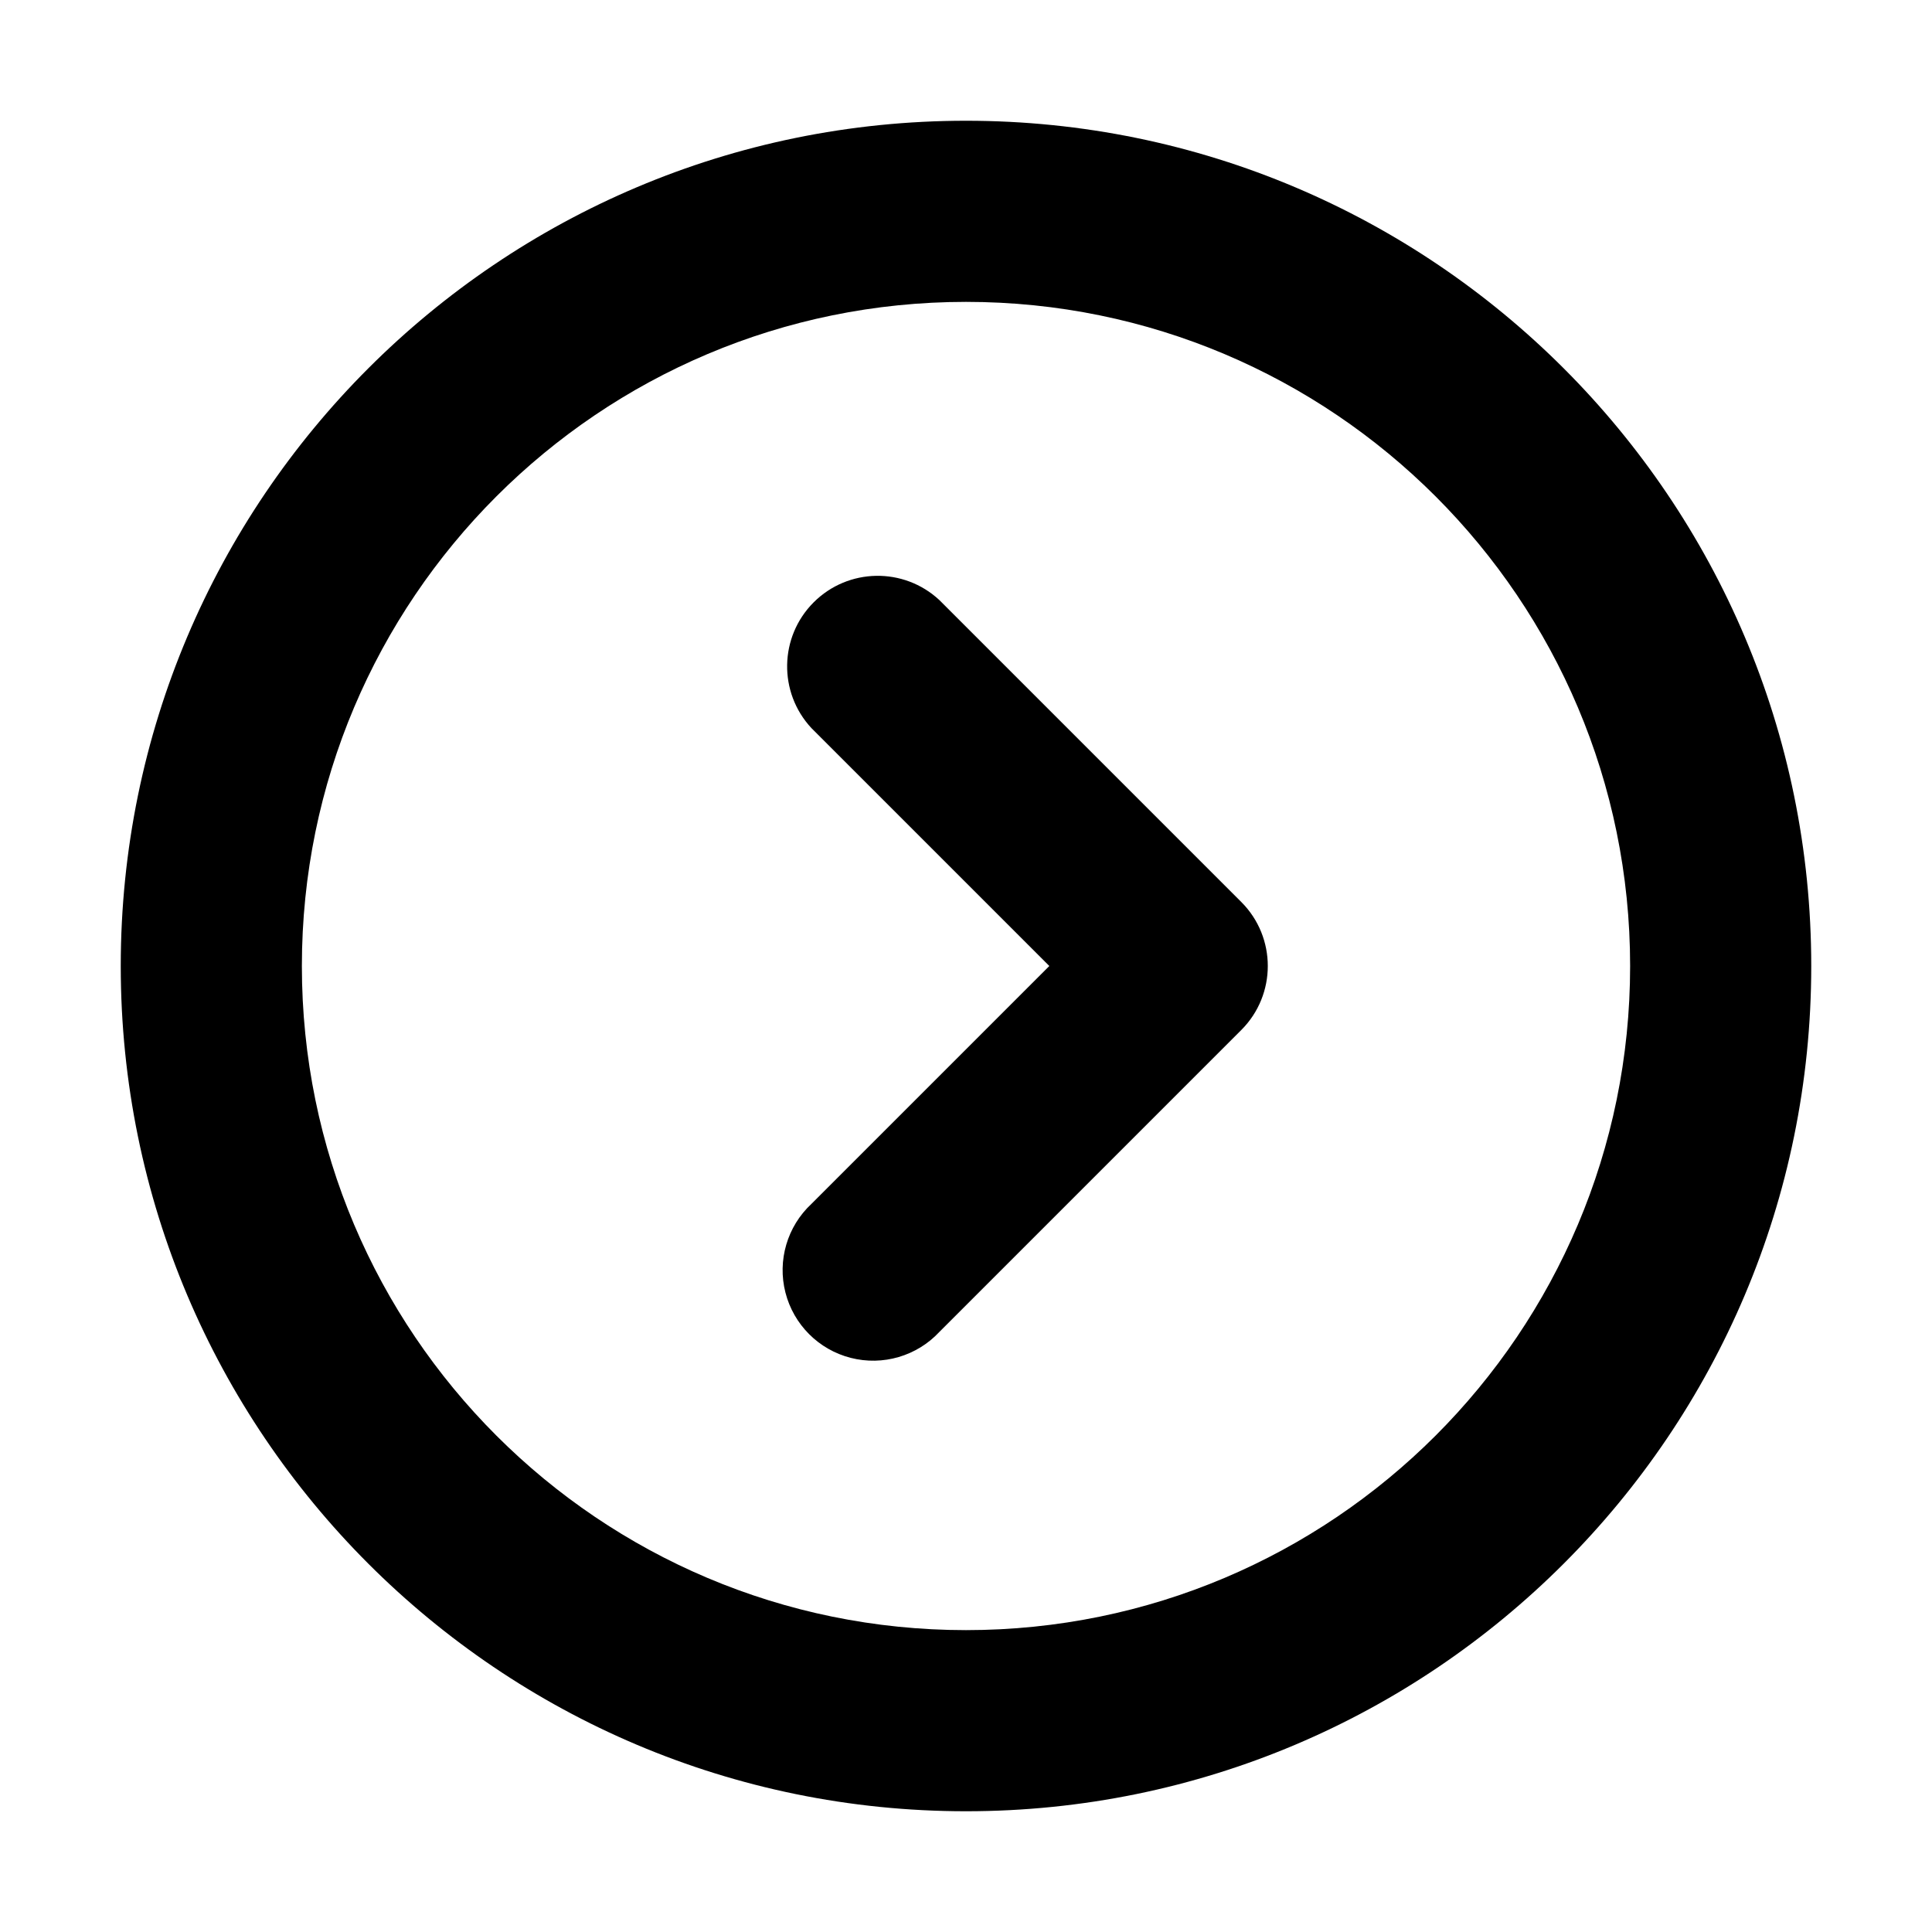
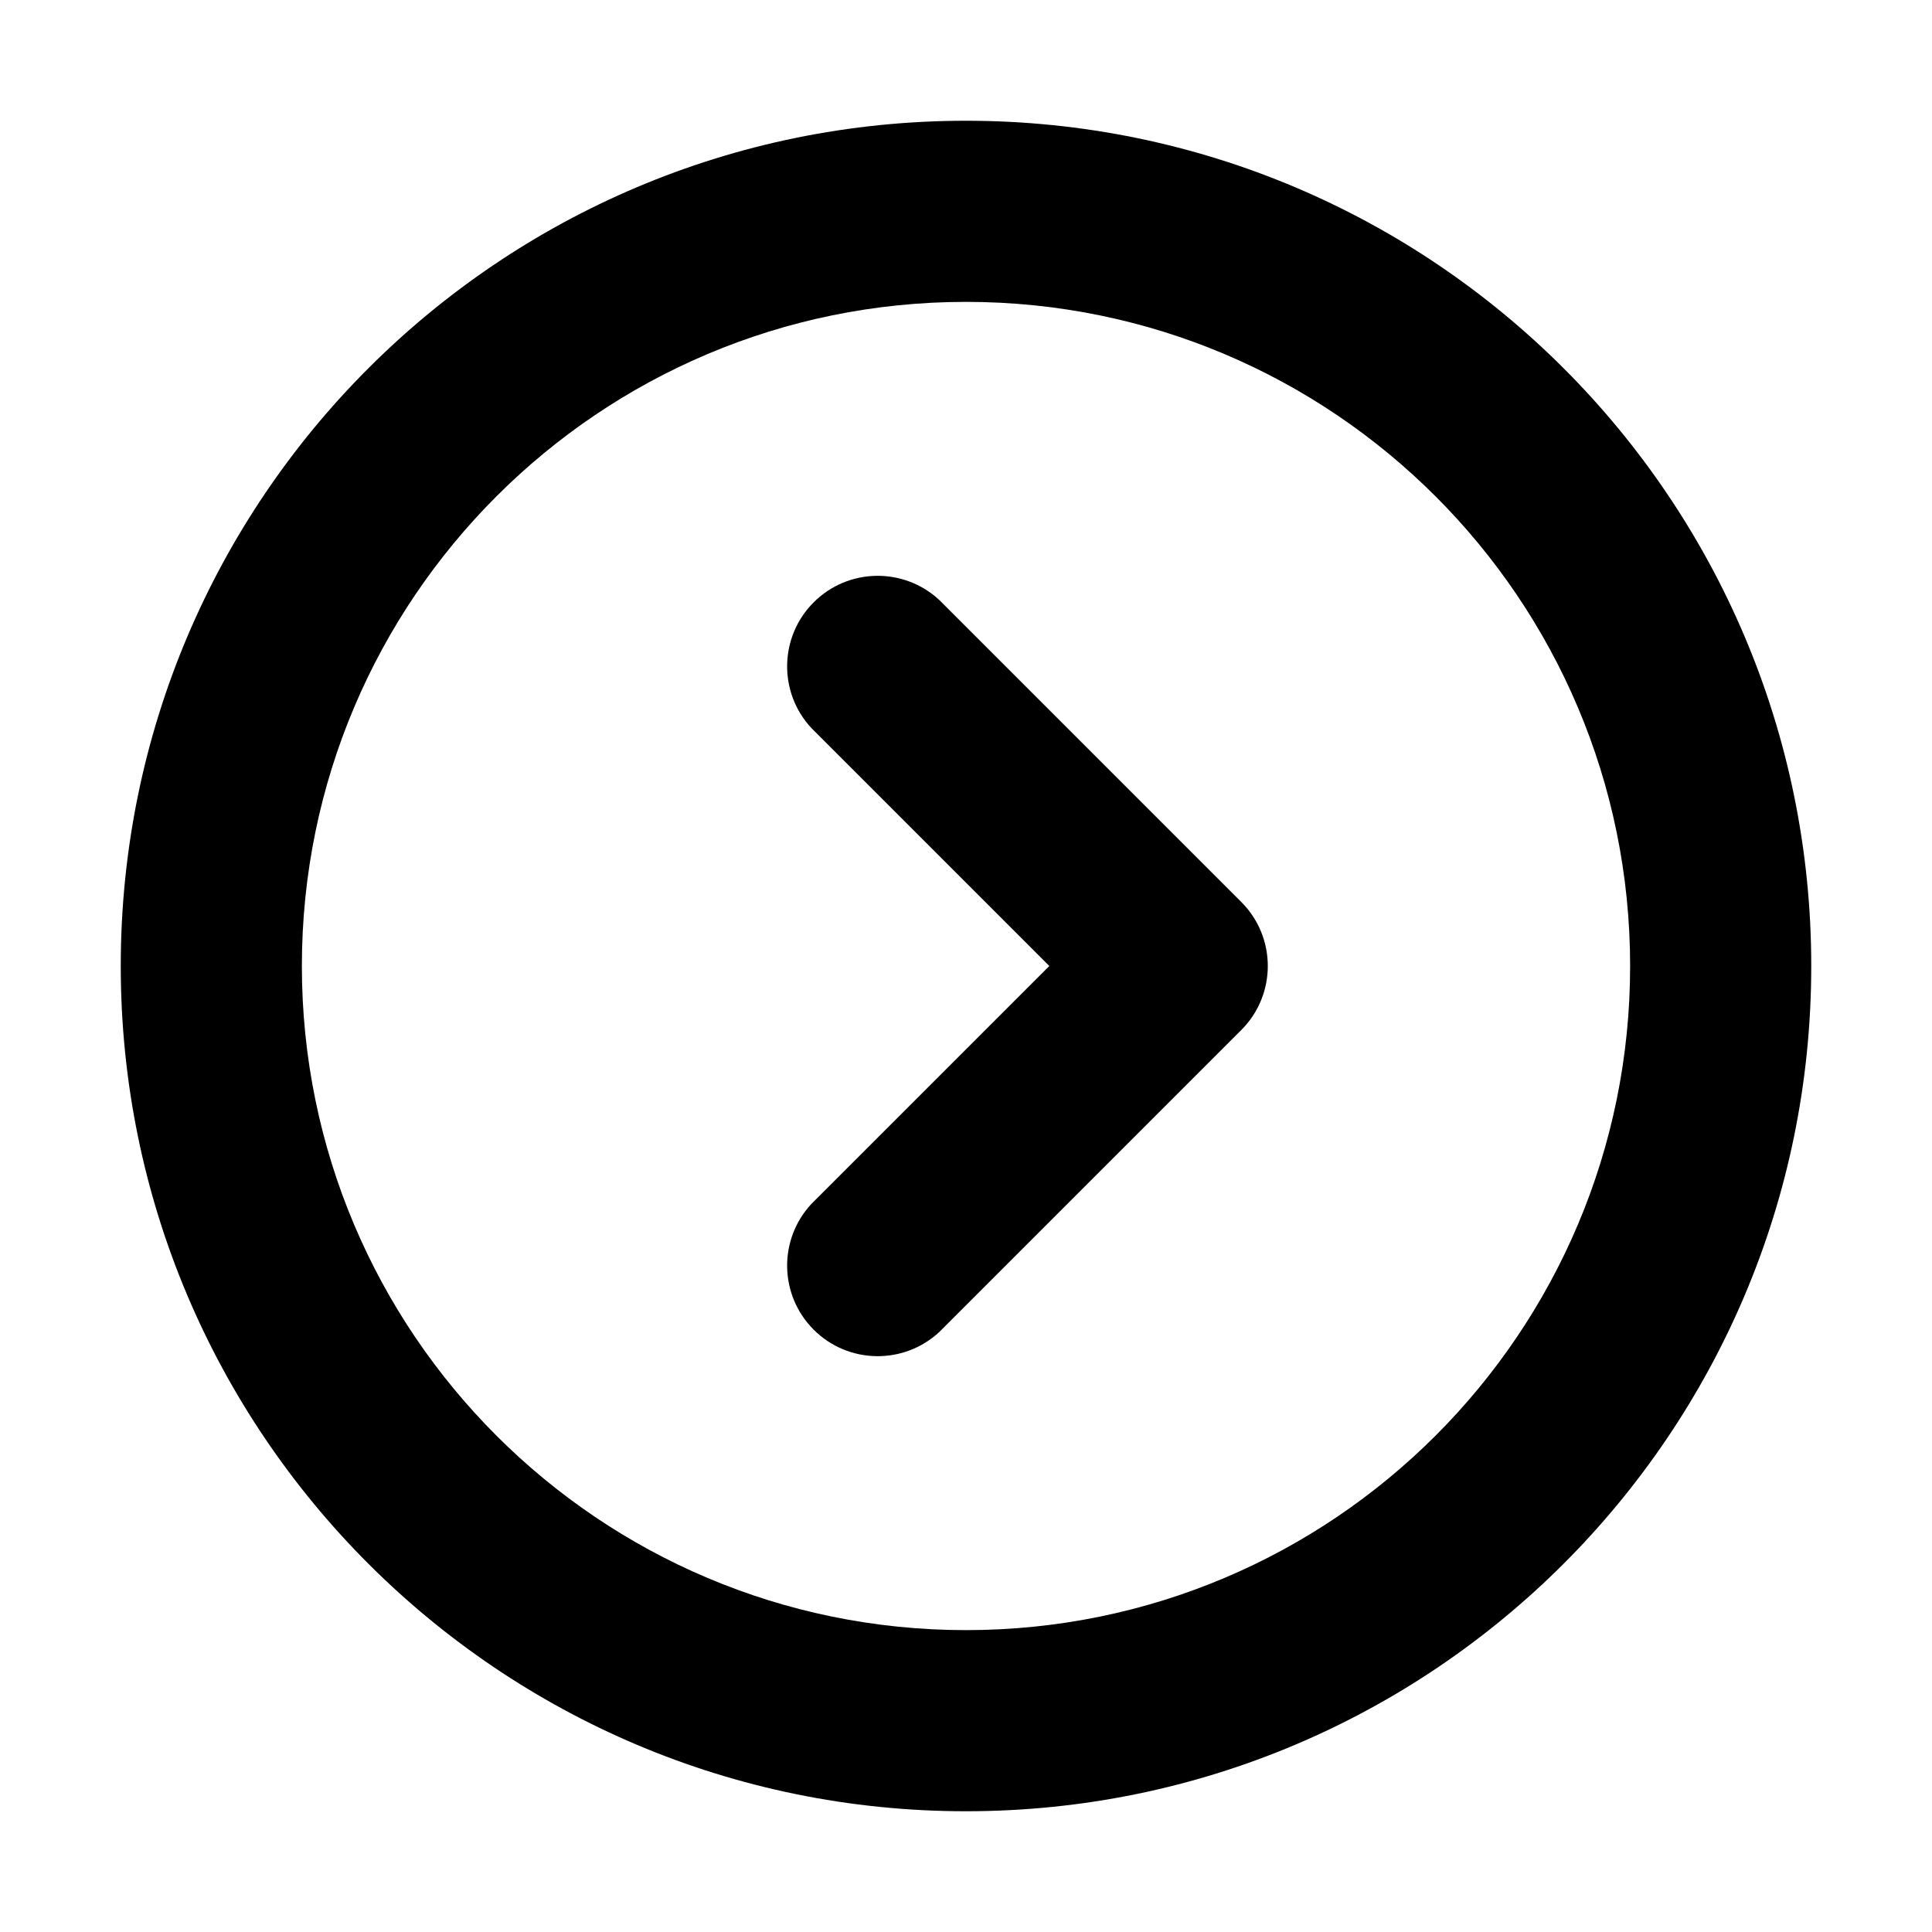
<svg xmlns="http://www.w3.org/2000/svg" width="16" height="16" fill="none" viewBox="0 0 16 16">
-   <path fill="currentColor" fill-rule="evenodd" d="M8 13.5a5.5 5.5 0 1 1 0-11 5.5 5.5 0 0 1 0 11ZM8 15A7 7 0 1 1 8 1a7 7 0 0 1 0 14ZM6.72 9.97a.75.75 0 1 0 1.06 1.06l2.5-2.5a.75.75 0 0 0 0-1.06l-2.5-2.5a.75.75 0 0 0-1.06 1.06L8.69 8 6.72 9.97Z" clip-rule="evenodd" />
+   <path fill="currentColor" fill-rule="evenodd" d="M8 13.5a5.5 5.5 0 1 1 0-11 5.5 5.5 0 0 1 0 11ZM8 15A7 7 0 1 1 8 1a7 7 0 0 1 0 14ZM6.72 9.97a.75.75 0 0 0 1.06 1.06l2.5-2.5a.75.75 0 0 0 0-1.06l-2.5-2.5a.75.75 0 0 0-1.06 1.06L8.69 8 6.72 9.97Z" clip-rule="evenodd" />
</svg>
